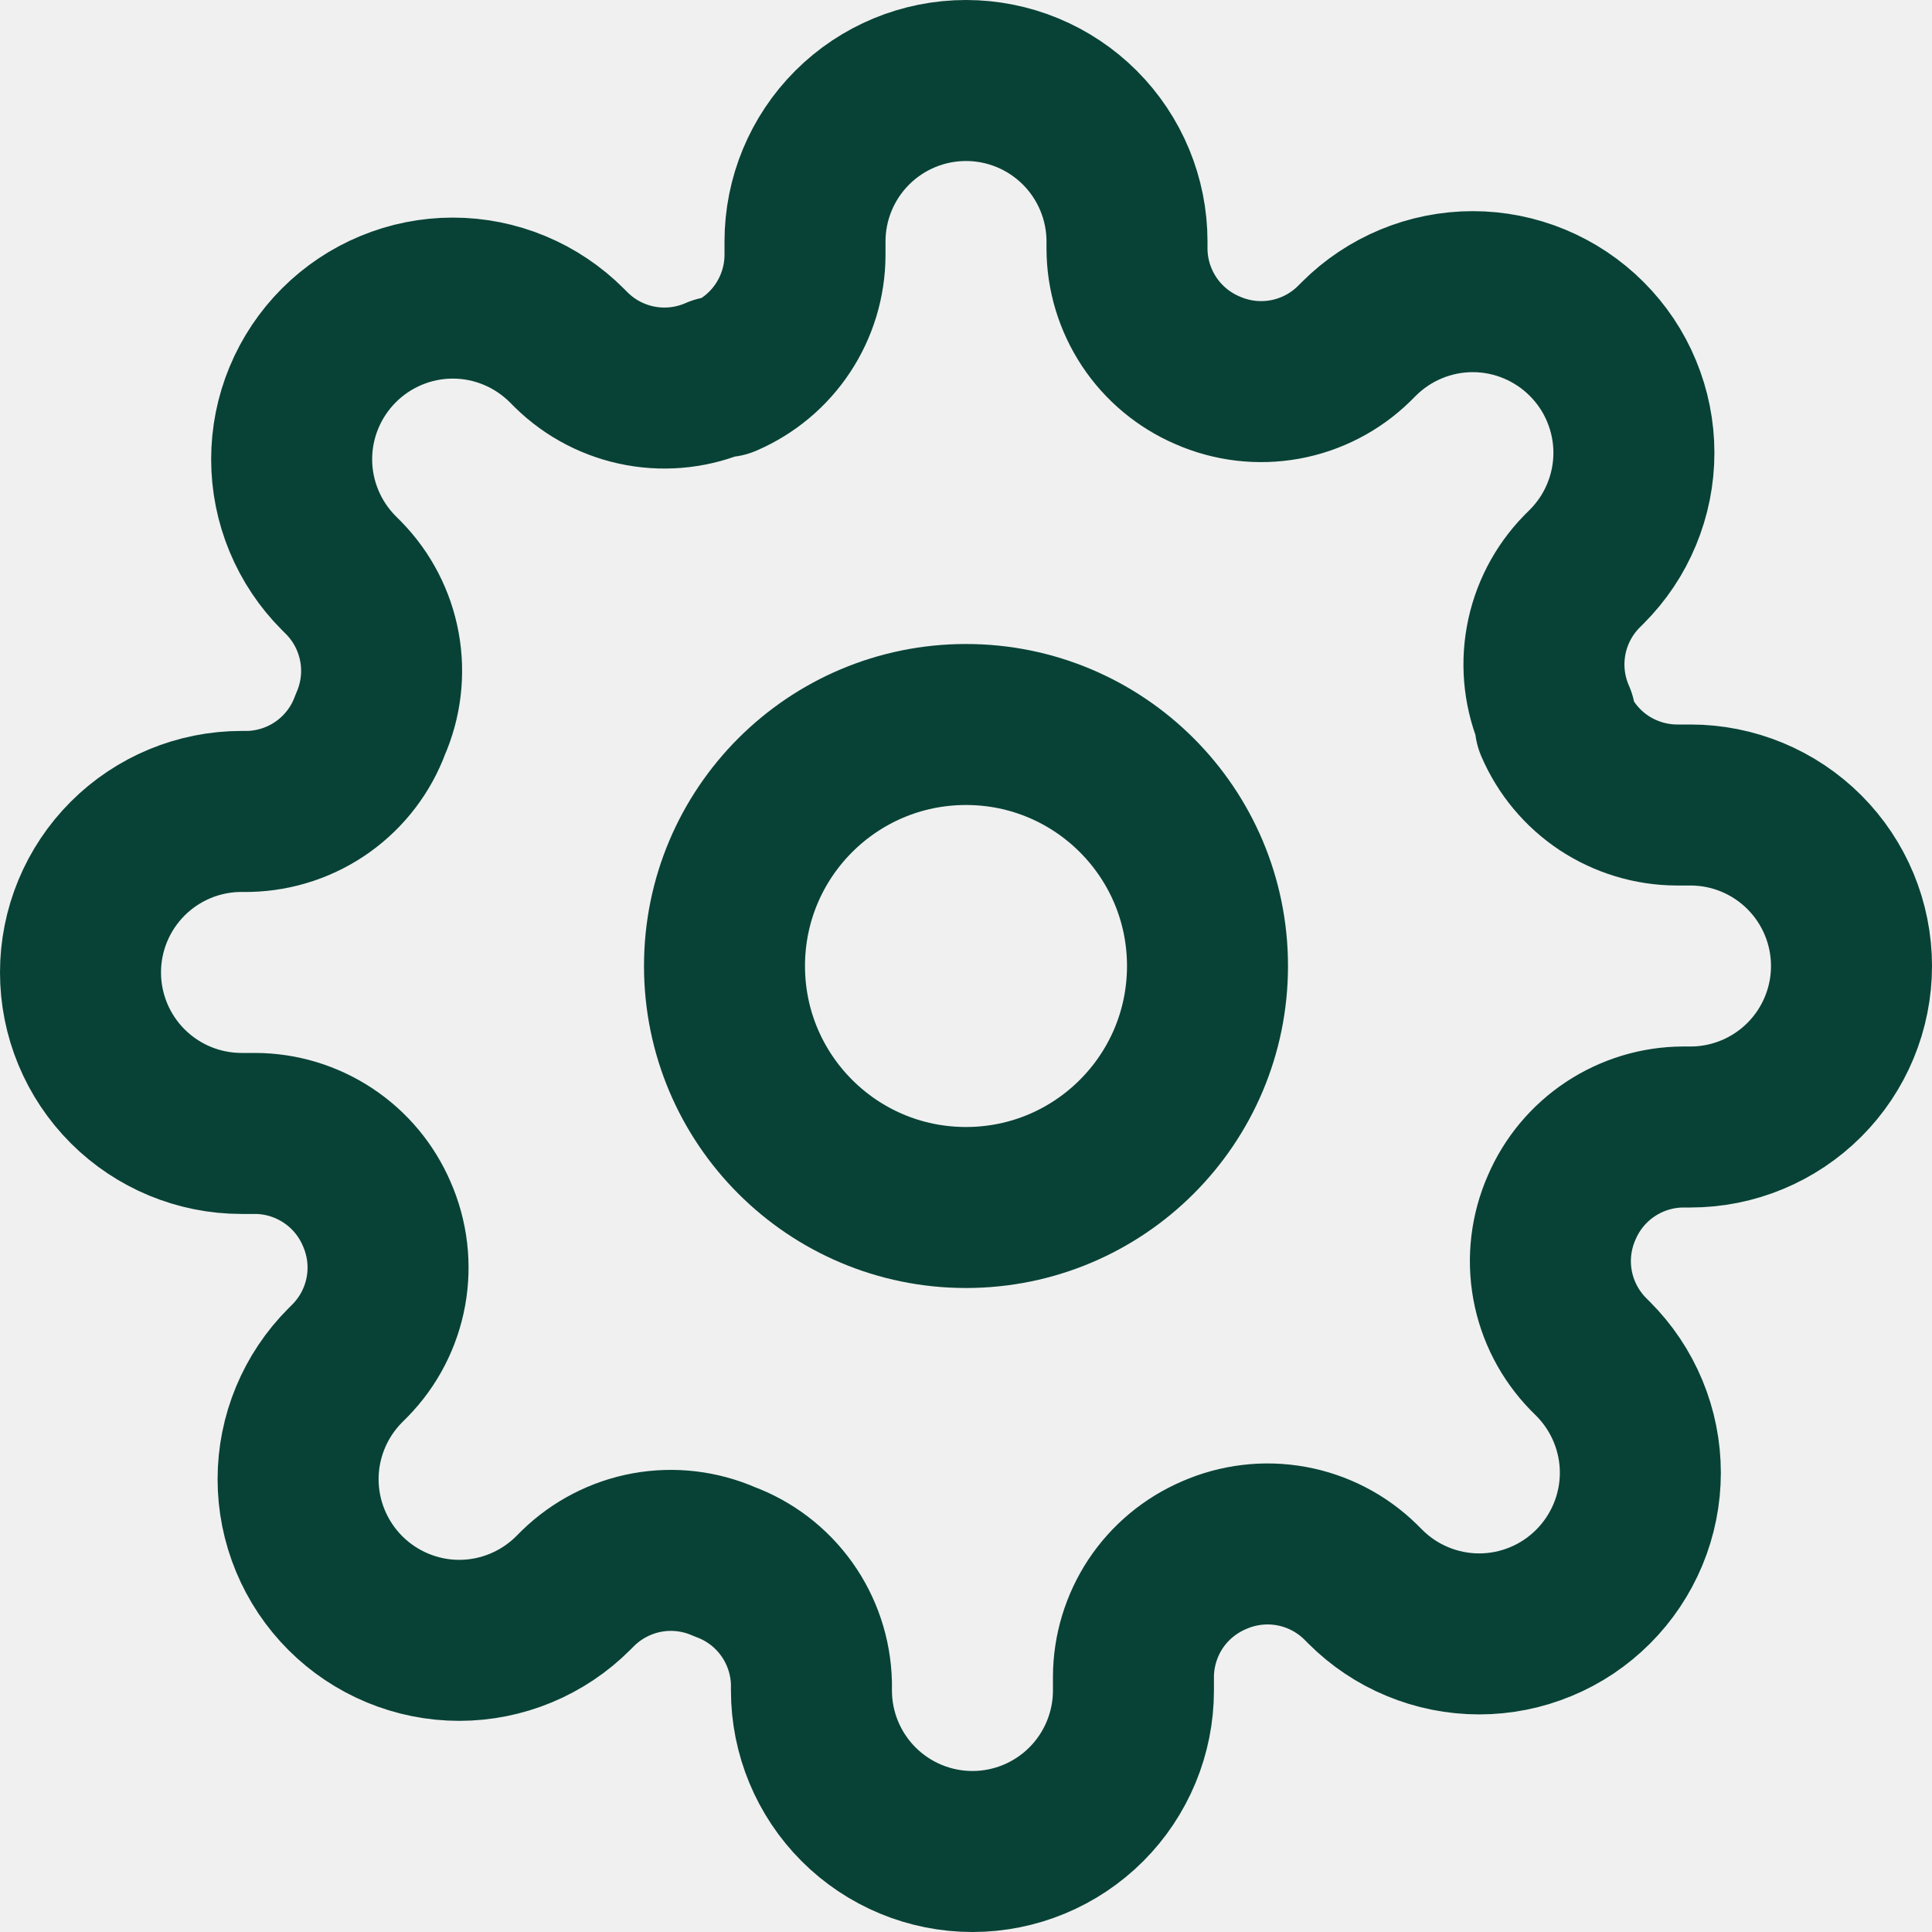
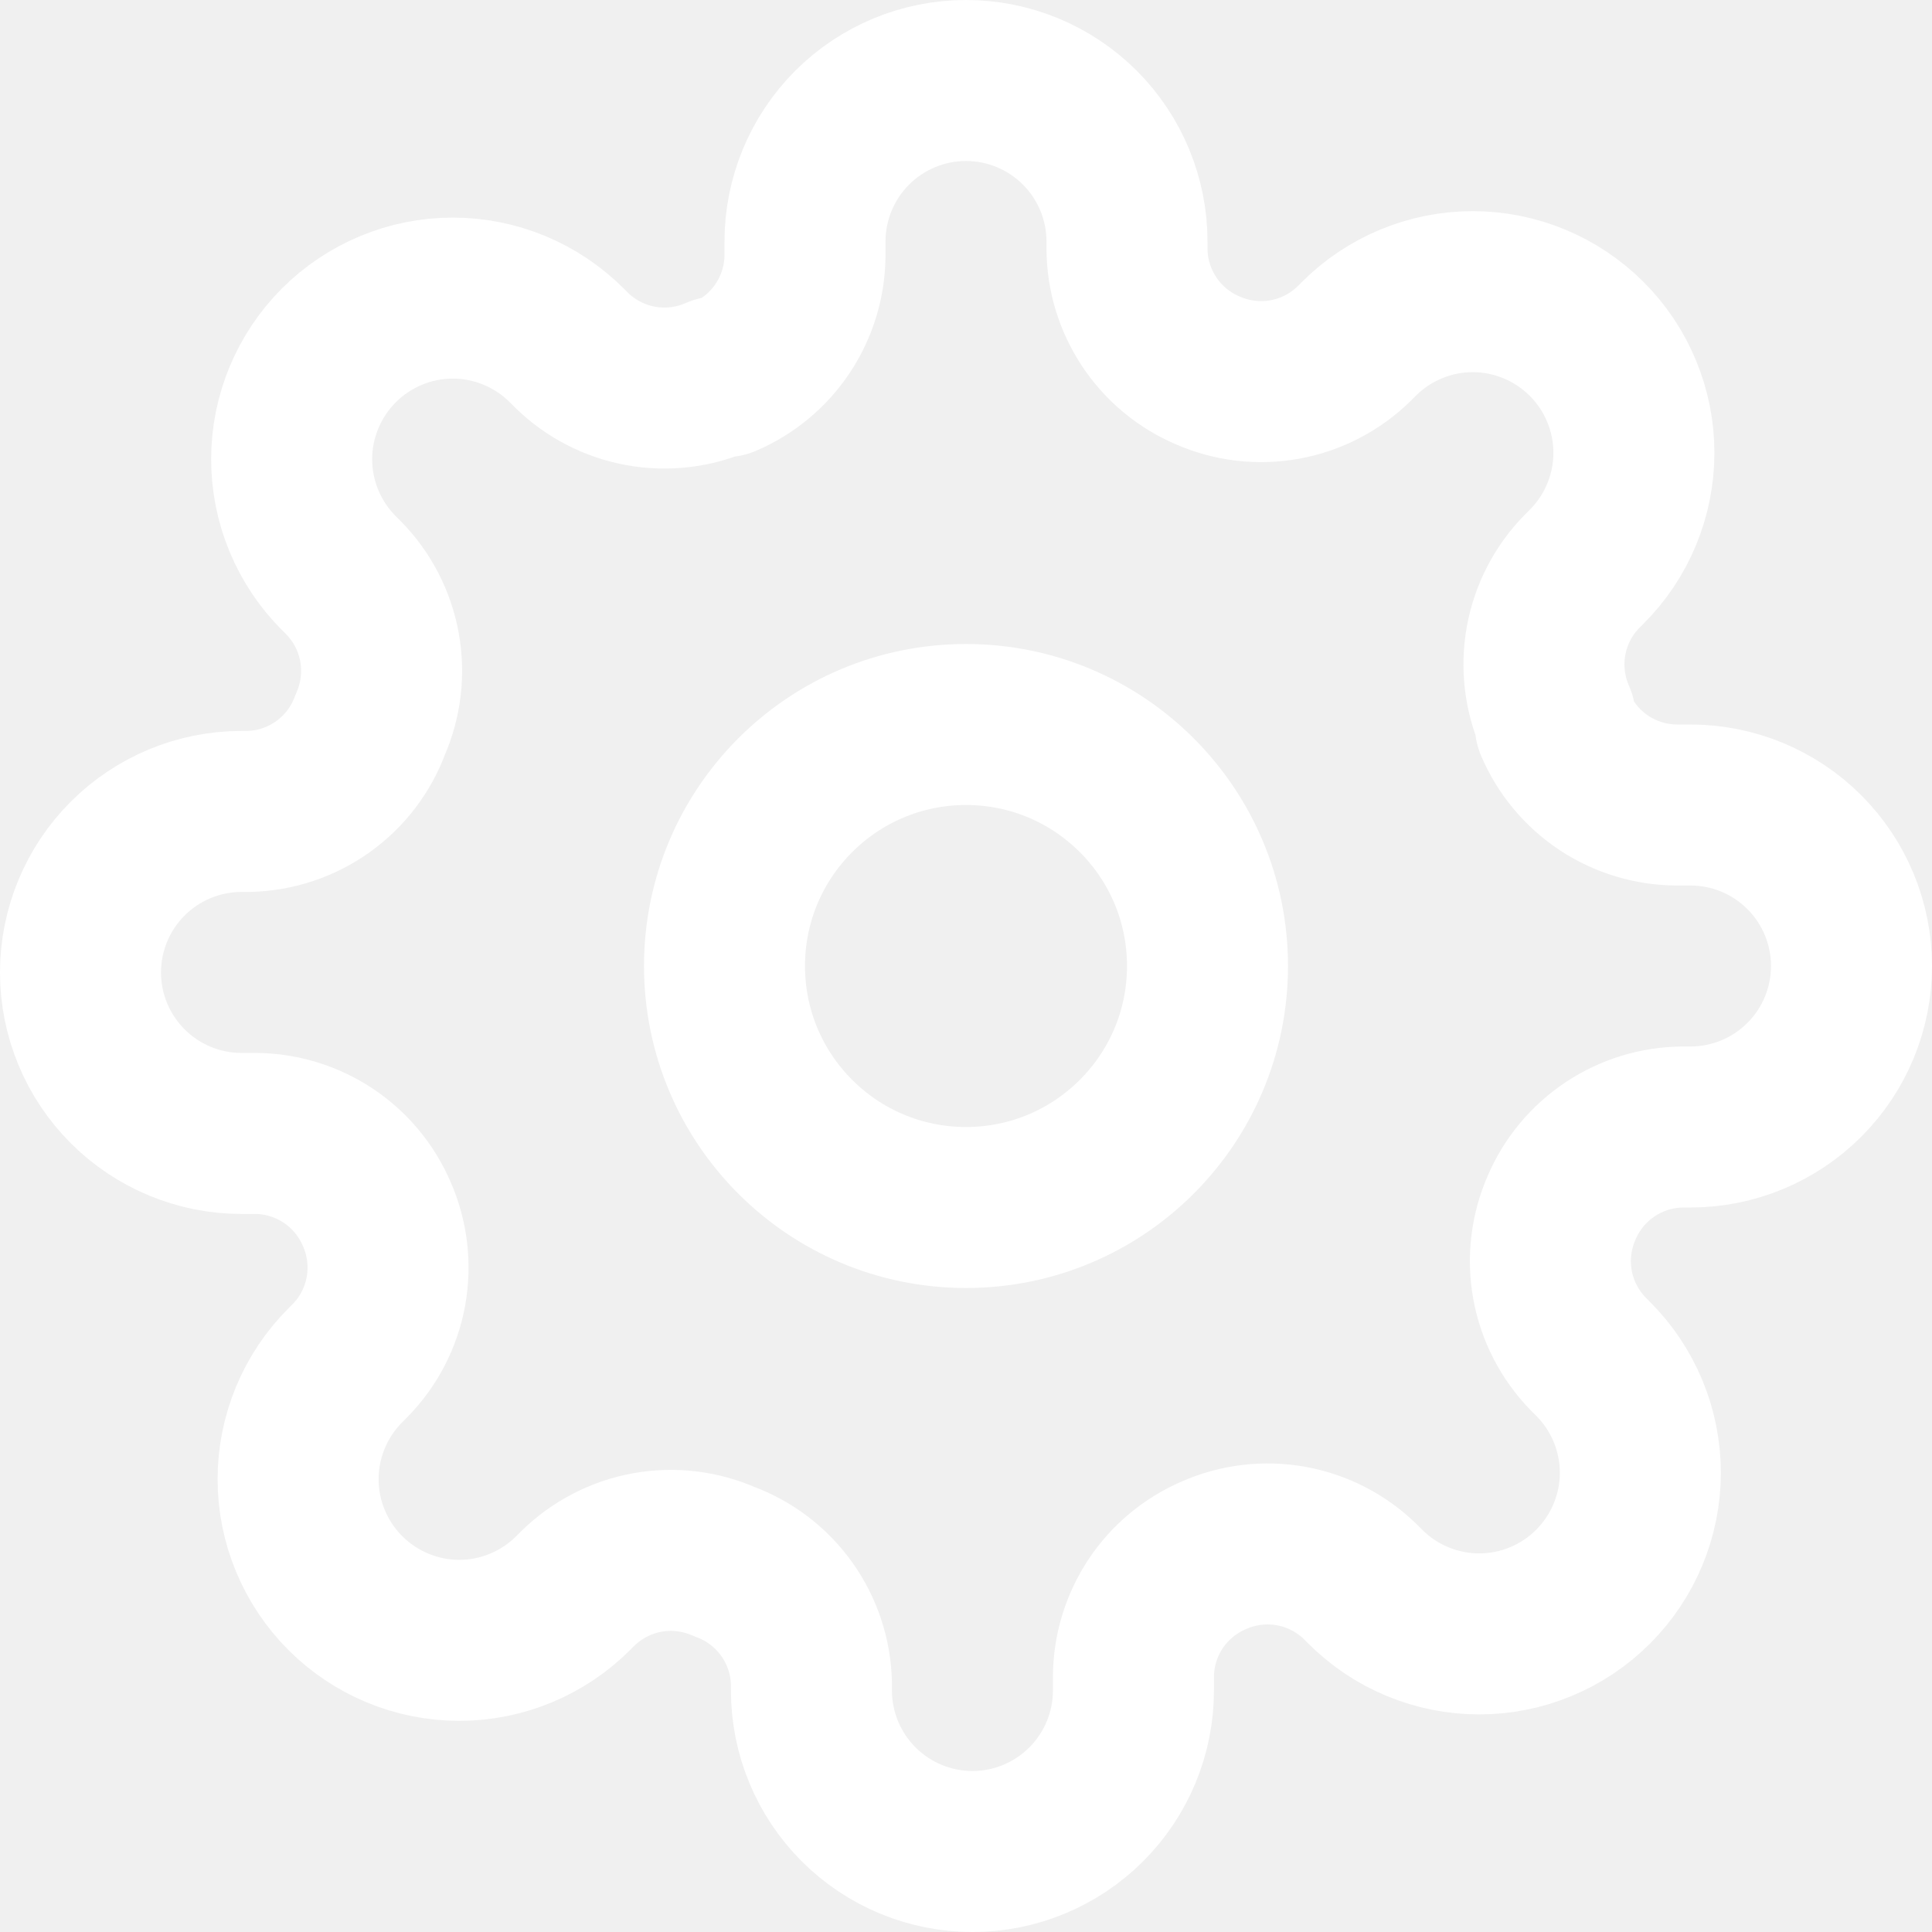
<svg xmlns="http://www.w3.org/2000/svg" width="24" height="24" viewBox="0 0 24 24" fill="none">
-   <path d="M12 15C13.657 15 15 13.657 15 12C15 10.343 13.657 9 12 9C10.343 9 9 10.343 9 12C9 13.657 10.343 15 12 15Z" stroke="#084236" stroke-width="2" stroke-linecap="round" stroke-linejoin="round" />
-   <path d="M19.4 15C19.267 15.302 19.227 15.636 19.286 15.961C19.345 16.285 19.5 16.584 19.73 16.82L19.79 16.88C19.976 17.066 20.123 17.286 20.224 17.529C20.325 17.772 20.377 18.032 20.377 18.295C20.377 18.558 20.325 18.818 20.224 19.061C20.123 19.304 19.976 19.524 19.79 19.71C19.604 19.896 19.384 20.044 19.141 20.144C18.898 20.245 18.638 20.297 18.375 20.297C18.112 20.297 17.852 20.245 17.609 20.144C17.366 20.044 17.146 19.896 16.96 19.71L16.9 19.65C16.664 19.419 16.365 19.265 16.041 19.206C15.716 19.147 15.382 19.187 15.08 19.32C14.784 19.447 14.532 19.657 14.354 19.925C14.177 20.194 14.081 20.508 14.08 20.83V21C14.08 21.53 13.869 22.039 13.494 22.414C13.119 22.789 12.61 23 12.08 23C11.55 23 11.041 22.789 10.666 22.414C10.291 22.039 10.08 21.53 10.08 21V20.91C10.072 20.579 9.965 20.258 9.773 19.989C9.58 19.719 9.311 19.514 9 19.4C8.698 19.267 8.364 19.227 8.039 19.286C7.715 19.345 7.416 19.5 7.18 19.73L7.12 19.79C6.934 19.976 6.714 20.123 6.471 20.224C6.228 20.325 5.968 20.377 5.705 20.377C5.442 20.377 5.182 20.325 4.939 20.224C4.696 20.123 4.476 19.976 4.29 19.79C4.104 19.604 3.957 19.384 3.856 19.141C3.755 18.898 3.703 18.638 3.703 18.375C3.703 18.112 3.755 17.852 3.856 17.609C3.957 17.366 4.104 17.146 4.29 16.96L4.35 16.9C4.581 16.664 4.735 16.365 4.794 16.041C4.853 15.716 4.813 15.382 4.68 15.08C4.553 14.784 4.343 14.532 4.074 14.354C3.806 14.177 3.492 14.081 3.17 14.08H3C2.47 14.08 1.961 13.869 1.586 13.494C1.211 13.119 1 12.61 1 12.08C1 11.55 1.211 11.041 1.586 10.666C1.961 10.291 2.47 10.08 3 10.08H3.09C3.421 10.072 3.742 9.965 4.011 9.773C4.281 9.58 4.486 9.311 4.6 9C4.733 8.698 4.773 8.364 4.714 8.039C4.655 7.715 4.501 7.416 4.27 7.18L4.21 7.12C4.024 6.934 3.877 6.714 3.776 6.471C3.675 6.228 3.623 5.968 3.623 5.705C3.623 5.442 3.675 5.182 3.776 4.939C3.877 4.696 4.024 4.476 4.21 4.29C4.396 4.104 4.616 3.957 4.859 3.856C5.102 3.755 5.362 3.703 5.625 3.703C5.888 3.703 6.148 3.755 6.391 3.856C6.634 3.957 6.854 4.104 7.04 4.29L7.1 4.35C7.336 4.581 7.635 4.735 7.959 4.794C8.284 4.853 8.618 4.813 8.92 4.68H9C9.296 4.553 9.548 4.343 9.726 4.074C9.903 3.806 9.999 3.492 10 3.17V3C10 2.47 10.211 1.961 10.586 1.586C10.961 1.211 11.47 1 12 1C12.53 1 13.039 1.211 13.414 1.586C13.789 1.961 14 2.47 14 3V3.09C14.001 3.412 14.097 3.726 14.274 3.994C14.452 4.263 14.704 4.473 15 4.6C15.302 4.733 15.636 4.773 15.961 4.714C16.285 4.655 16.584 4.501 16.82 4.27L16.88 4.21C17.066 4.024 17.286 3.877 17.529 3.776C17.772 3.675 18.032 3.623 18.295 3.623C18.558 3.623 18.818 3.675 19.061 3.776C19.304 3.877 19.524 4.024 19.71 4.21C19.896 4.396 20.044 4.616 20.144 4.859C20.245 5.102 20.297 5.362 20.297 5.625C20.297 5.888 20.245 6.148 20.144 6.391C20.044 6.634 19.896 6.854 19.71 7.04L19.65 7.1C19.419 7.336 19.265 7.635 19.206 7.959C19.147 8.284 19.187 8.618 19.32 8.92V9C19.447 9.296 19.657 9.548 19.925 9.726C20.194 9.903 20.508 9.999 20.83 10H21C21.53 10 22.039 10.211 22.414 10.586C22.789 10.961 23 11.47 23 12C23 12.53 22.789 13.039 22.414 13.414C22.039 13.789 21.53 14 21 14H20.91C20.588 14.001 20.274 14.097 20.006 14.274C19.737 14.452 19.527 14.704 19.4 15V15Z" stroke="#084236" stroke-width="2" stroke-linecap="round" stroke-linejoin="round" />
+   <path d="M12 15C13.657 15 15 13.657 15 12C15 10.343 13.657 9 12 9C10.343 9 9 10.343 9 12C9 13.657 10.343 15 12 15Z" stroke="#FFFFFF" stroke-width="2" stroke-linecap="round" stroke-linejoin="round" />
+   <path d="M19.4 15C19.267 15.302 19.227 15.636 19.286 15.961C19.345 16.285 19.5 16.584 19.73 16.82L19.79 16.88C19.976 17.066 20.123 17.286 20.224 17.529C20.325 17.772 20.377 18.032 20.377 18.295C20.377 18.558 20.325 18.818 20.224 19.061C20.123 19.304 19.976 19.524 19.79 19.71C19.604 19.896 19.384 20.044 19.141 20.144C18.898 20.245 18.638 20.297 18.375 20.297C18.112 20.297 17.852 20.245 17.609 20.144C17.366 20.044 17.146 19.896 16.96 19.71L16.9 19.65C16.664 19.419 16.365 19.265 16.041 19.206C15.716 19.147 15.382 19.187 15.08 19.32C14.784 19.447 14.532 19.657 14.354 19.925C14.177 20.194 14.081 20.508 14.08 20.83V21C14.08 21.53 13.869 22.039 13.494 22.414C13.119 22.789 12.61 23 12.08 23C11.55 23 11.041 22.789 10.666 22.414C10.291 22.039 10.08 21.53 10.08 21V20.91C10.072 20.579 9.965 20.258 9.773 19.989C9.58 19.719 9.311 19.514 9 19.4C8.698 19.267 8.364 19.227 8.039 19.286C7.715 19.345 7.416 19.5 7.18 19.73L7.12 19.79C6.934 19.976 6.714 20.123 6.471 20.224C6.228 20.325 5.968 20.377 5.705 20.377C5.442 20.377 5.182 20.325 4.939 20.224C4.696 20.123 4.476 19.976 4.29 19.79C4.104 19.604 3.957 19.384 3.856 19.141C3.755 18.898 3.703 18.638 3.703 18.375C3.703 18.112 3.755 17.852 3.856 17.609C3.957 17.366 4.104 17.146 4.29 16.96L4.35 16.9C4.581 16.664 4.735 16.365 4.794 16.041C4.853 15.716 4.813 15.382 4.68 15.08C4.553 14.784 4.343 14.532 4.074 14.354C3.806 14.177 3.492 14.081 3.17 14.08H3C2.47 14.08 1.961 13.869 1.586 13.494C1.211 13.119 1 12.61 1 12.08C1 11.55 1.211 11.041 1.586 10.666C1.961 10.291 2.47 10.08 3 10.08H3.09C3.421 10.072 3.742 9.965 4.011 9.773C4.281 9.58 4.486 9.311 4.6 9C4.733 8.698 4.773 8.364 4.714 8.039C4.655 7.715 4.501 7.416 4.27 7.18L4.21 7.12C4.024 6.934 3.877 6.714 3.776 6.471C3.675 6.228 3.623 5.968 3.623 5.705C3.623 5.442 3.675 5.182 3.776 4.939C3.877 4.696 4.024 4.476 4.21 4.29C4.396 4.104 4.616 3.957 4.859 3.856C5.102 3.755 5.362 3.703 5.625 3.703C5.888 3.703 6.148 3.755 6.391 3.856C6.634 3.957 6.854 4.104 7.04 4.29L7.1 4.35C7.336 4.581 7.635 4.735 7.959 4.794C8.284 4.853 8.618 4.813 8.92 4.68H9C9.296 4.553 9.548 4.343 9.726 4.074C9.903 3.806 9.999 3.492 10 3.17V3C10 2.47 10.211 1.961 10.586 1.586C10.961 1.211 11.47 1 12 1C12.53 1 13.039 1.211 13.414 1.586C13.789 1.961 14 2.47 14 3V3.09C14.001 3.412 14.097 3.726 14.274 3.994C14.452 4.263 14.704 4.473 15 4.6C15.302 4.733 15.636 4.773 15.961 4.714C16.285 4.655 16.584 4.501 16.82 4.27L16.88 4.21C17.066 4.024 17.286 3.877 17.529 3.776C17.772 3.675 18.032 3.623 18.295 3.623C18.558 3.623 18.818 3.675 19.061 3.776C19.304 3.877 19.524 4.024 19.71 4.21C19.896 4.396 20.044 4.616 20.144 4.859C20.245 5.102 20.297 5.362 20.297 5.625C20.297 5.888 20.245 6.148 20.144 6.391C20.044 6.634 19.896 6.854 19.71 7.04L19.65 7.1C19.419 7.336 19.265 7.635 19.206 7.959C19.147 8.284 19.187 8.618 19.32 8.92V9C19.447 9.296 19.657 9.548 19.925 9.726C20.194 9.903 20.508 9.999 20.83 10H21C21.53 10 22.039 10.211 22.414 10.586C22.789 10.961 23 11.47 23 12C23 12.53 22.789 13.039 22.414 13.414C22.039 13.789 21.53 14 21 14H20.91C20.588 14.001 20.274 14.097 20.006 14.274C19.737 14.452 19.527 14.704 19.4 15V15Z" stroke="#FFFFFF" stroke-width="2" stroke-linecap="round" stroke-linejoin="round" />
</svg>
